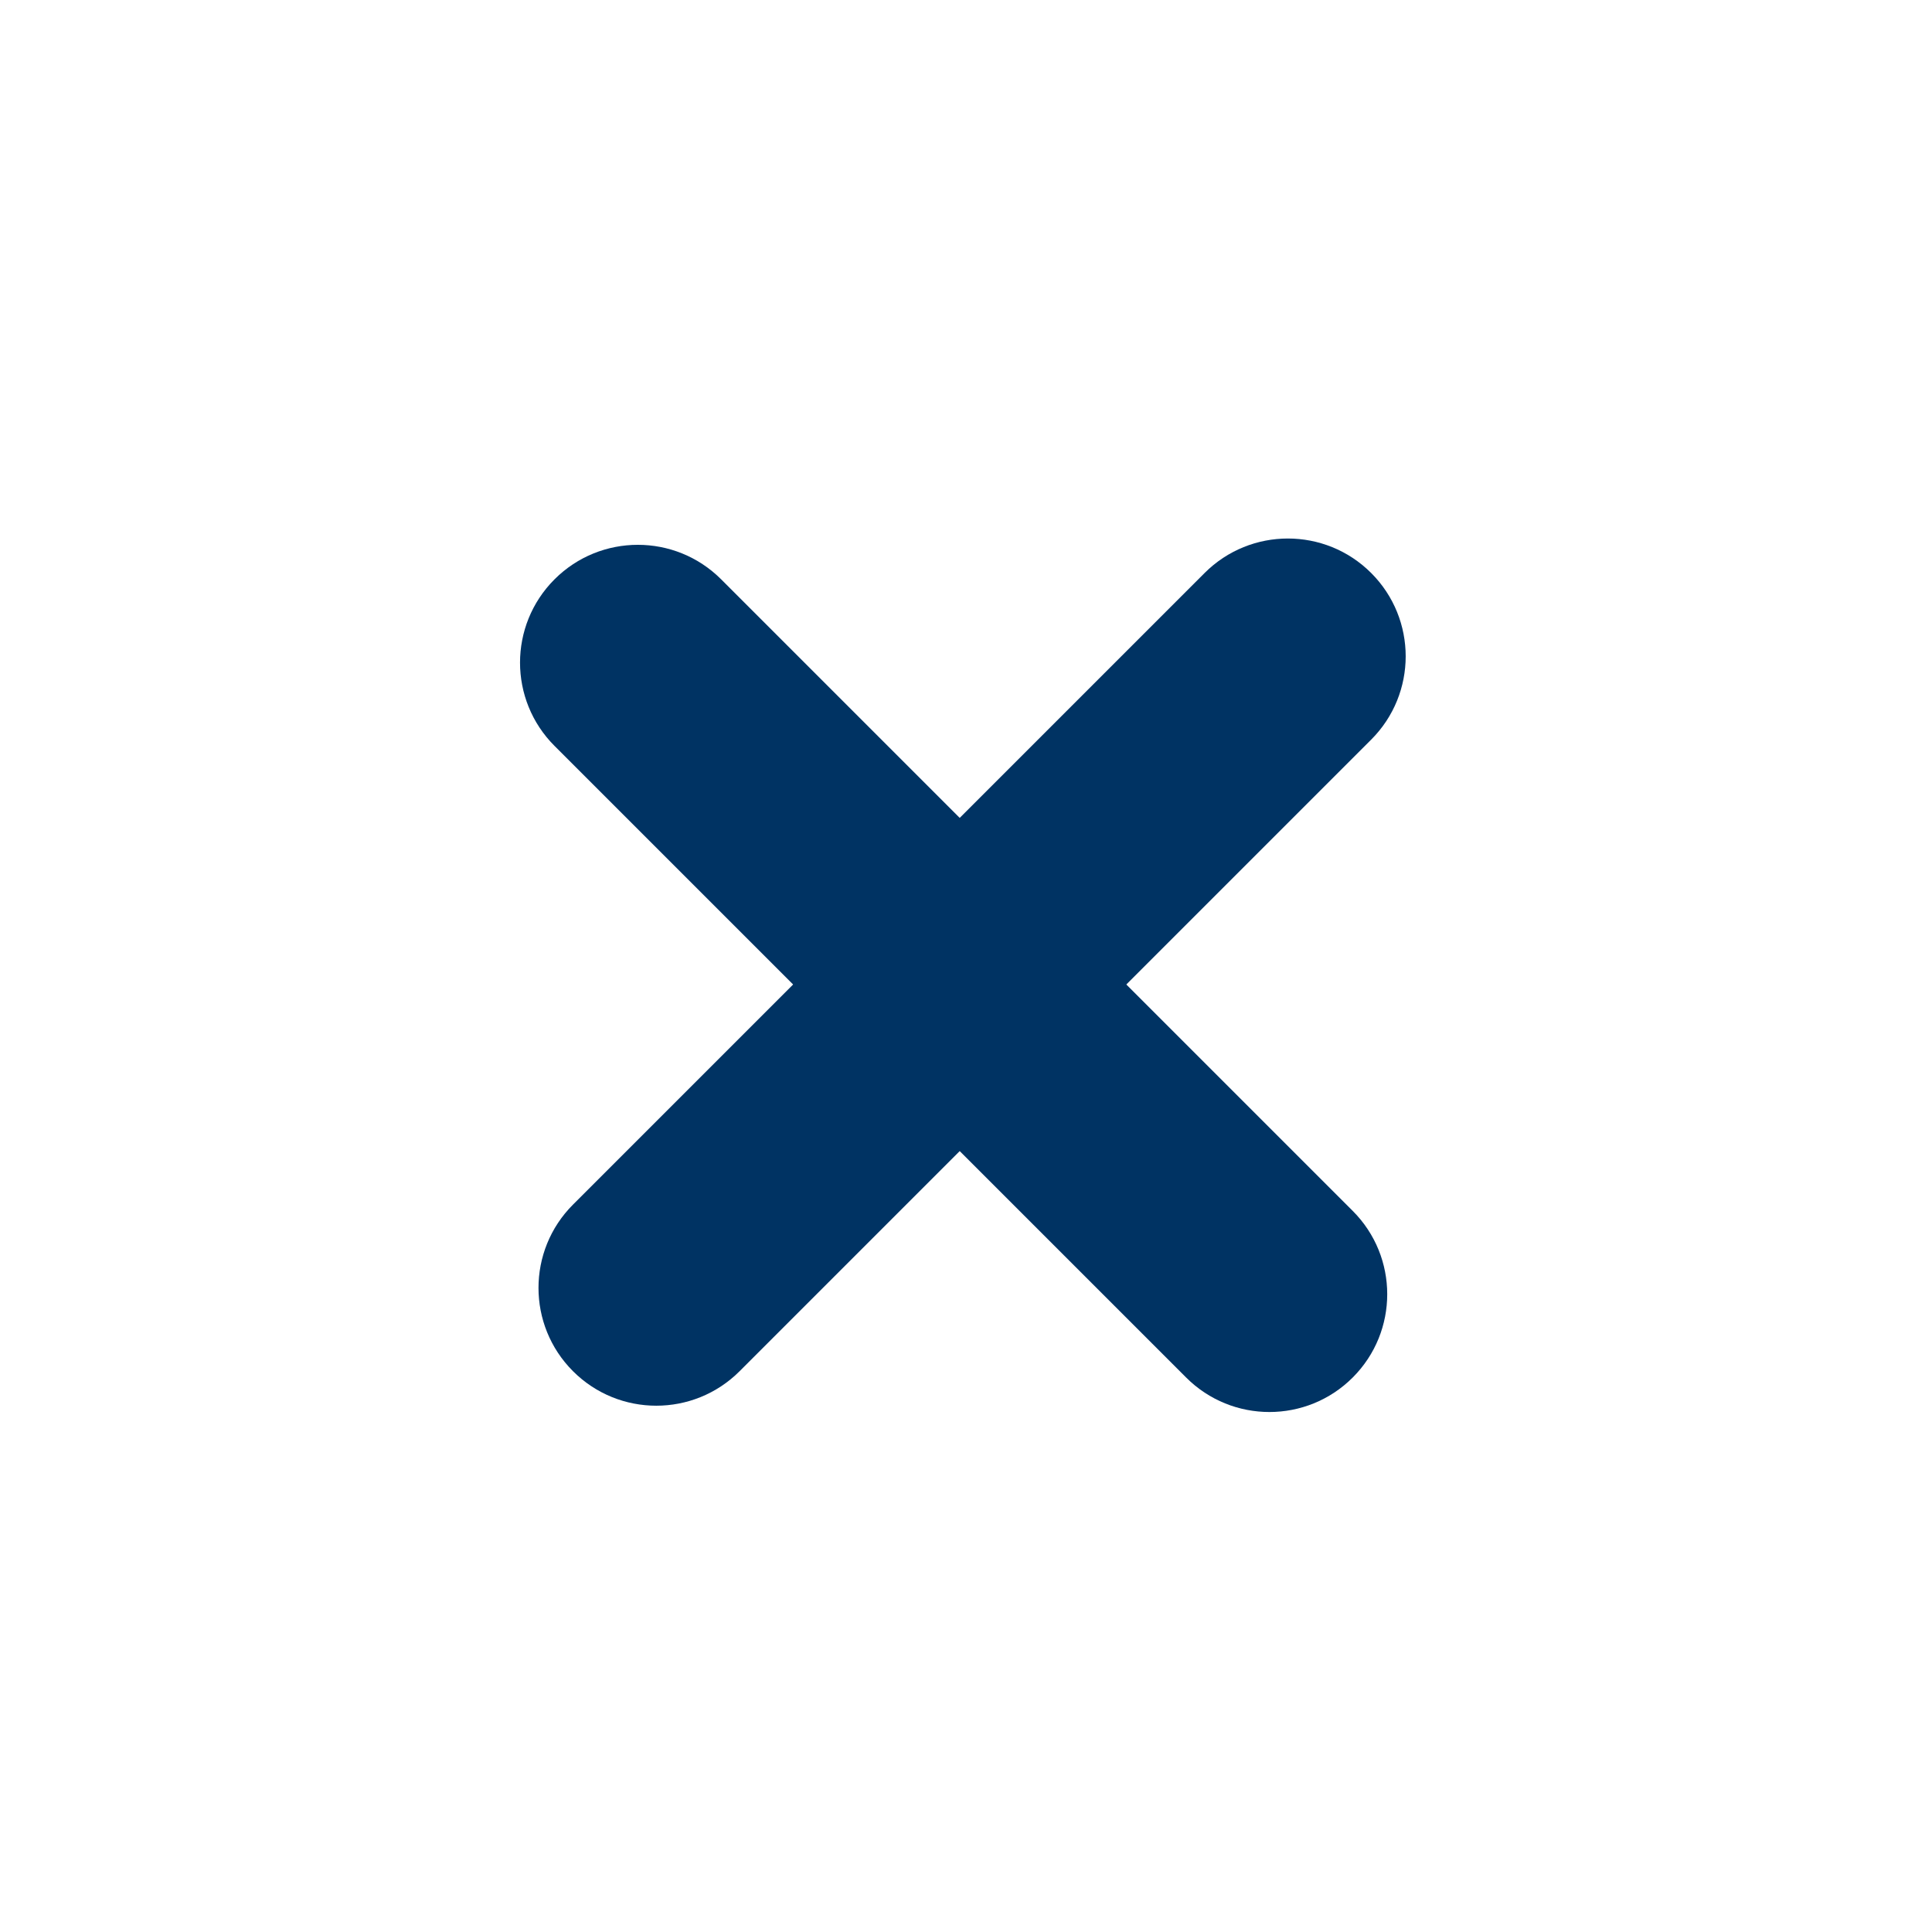
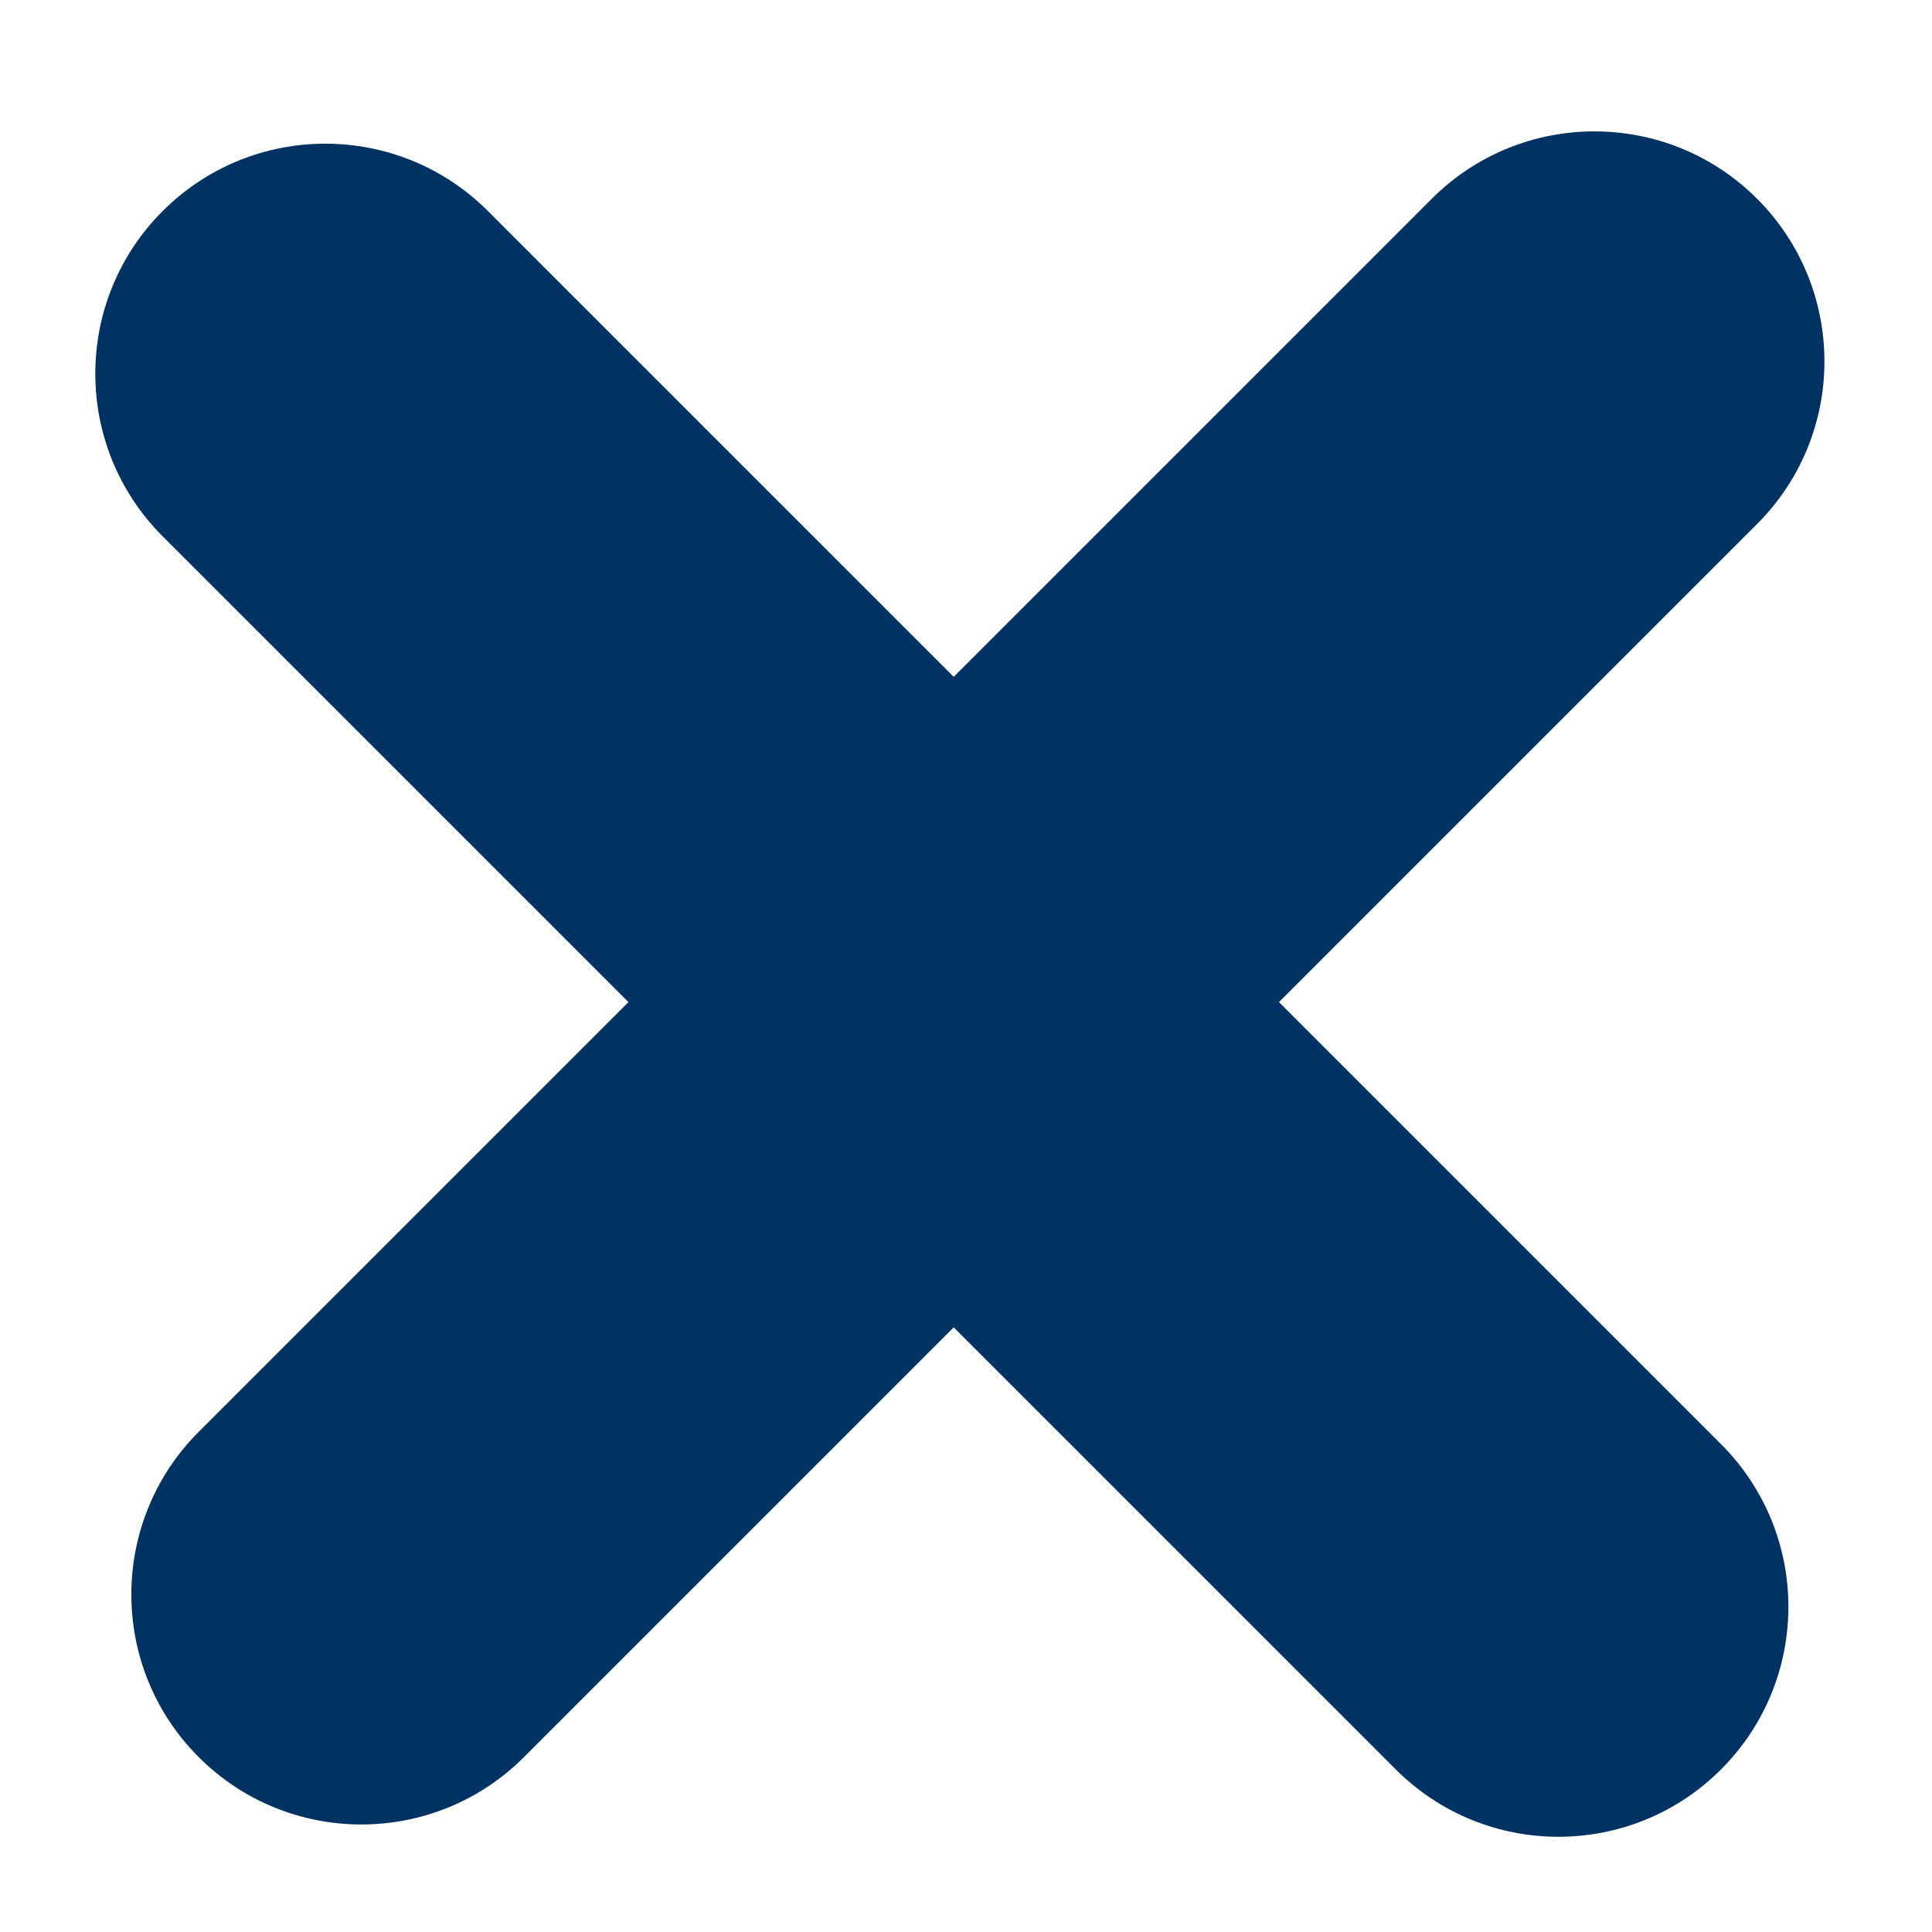
- <svg xmlns="http://www.w3.org/2000/svg" width="41" height="41" viewBox="0 0 41 41" fill="none">
-   <rect x="10" y="14.062" width="5" height="23.955" rx="2.5" transform="rotate(-45 10 14.0615)" fill="#003363" />
-   <rect x="27.331" y="10.393" width="5" height="23.955" rx="2.5" transform="rotate(45 27.3315 10.3926)" fill="#003363" />
+ <svg xmlns="http://www.w3.org/2000/svg" width="21" height="21" viewBox="0 0 21 21" fill="none">
+   <rect y="4.062" width="5" height="23.955" rx="2.5" transform="rotate(-45 0 4.06152)" fill="#003363" />
+   <rect x="17.331" y="0.393" width="5" height="23.955" rx="2.5" transform="rotate(45 17.3315 0.392578)" fill="#003363" />
</svg>
